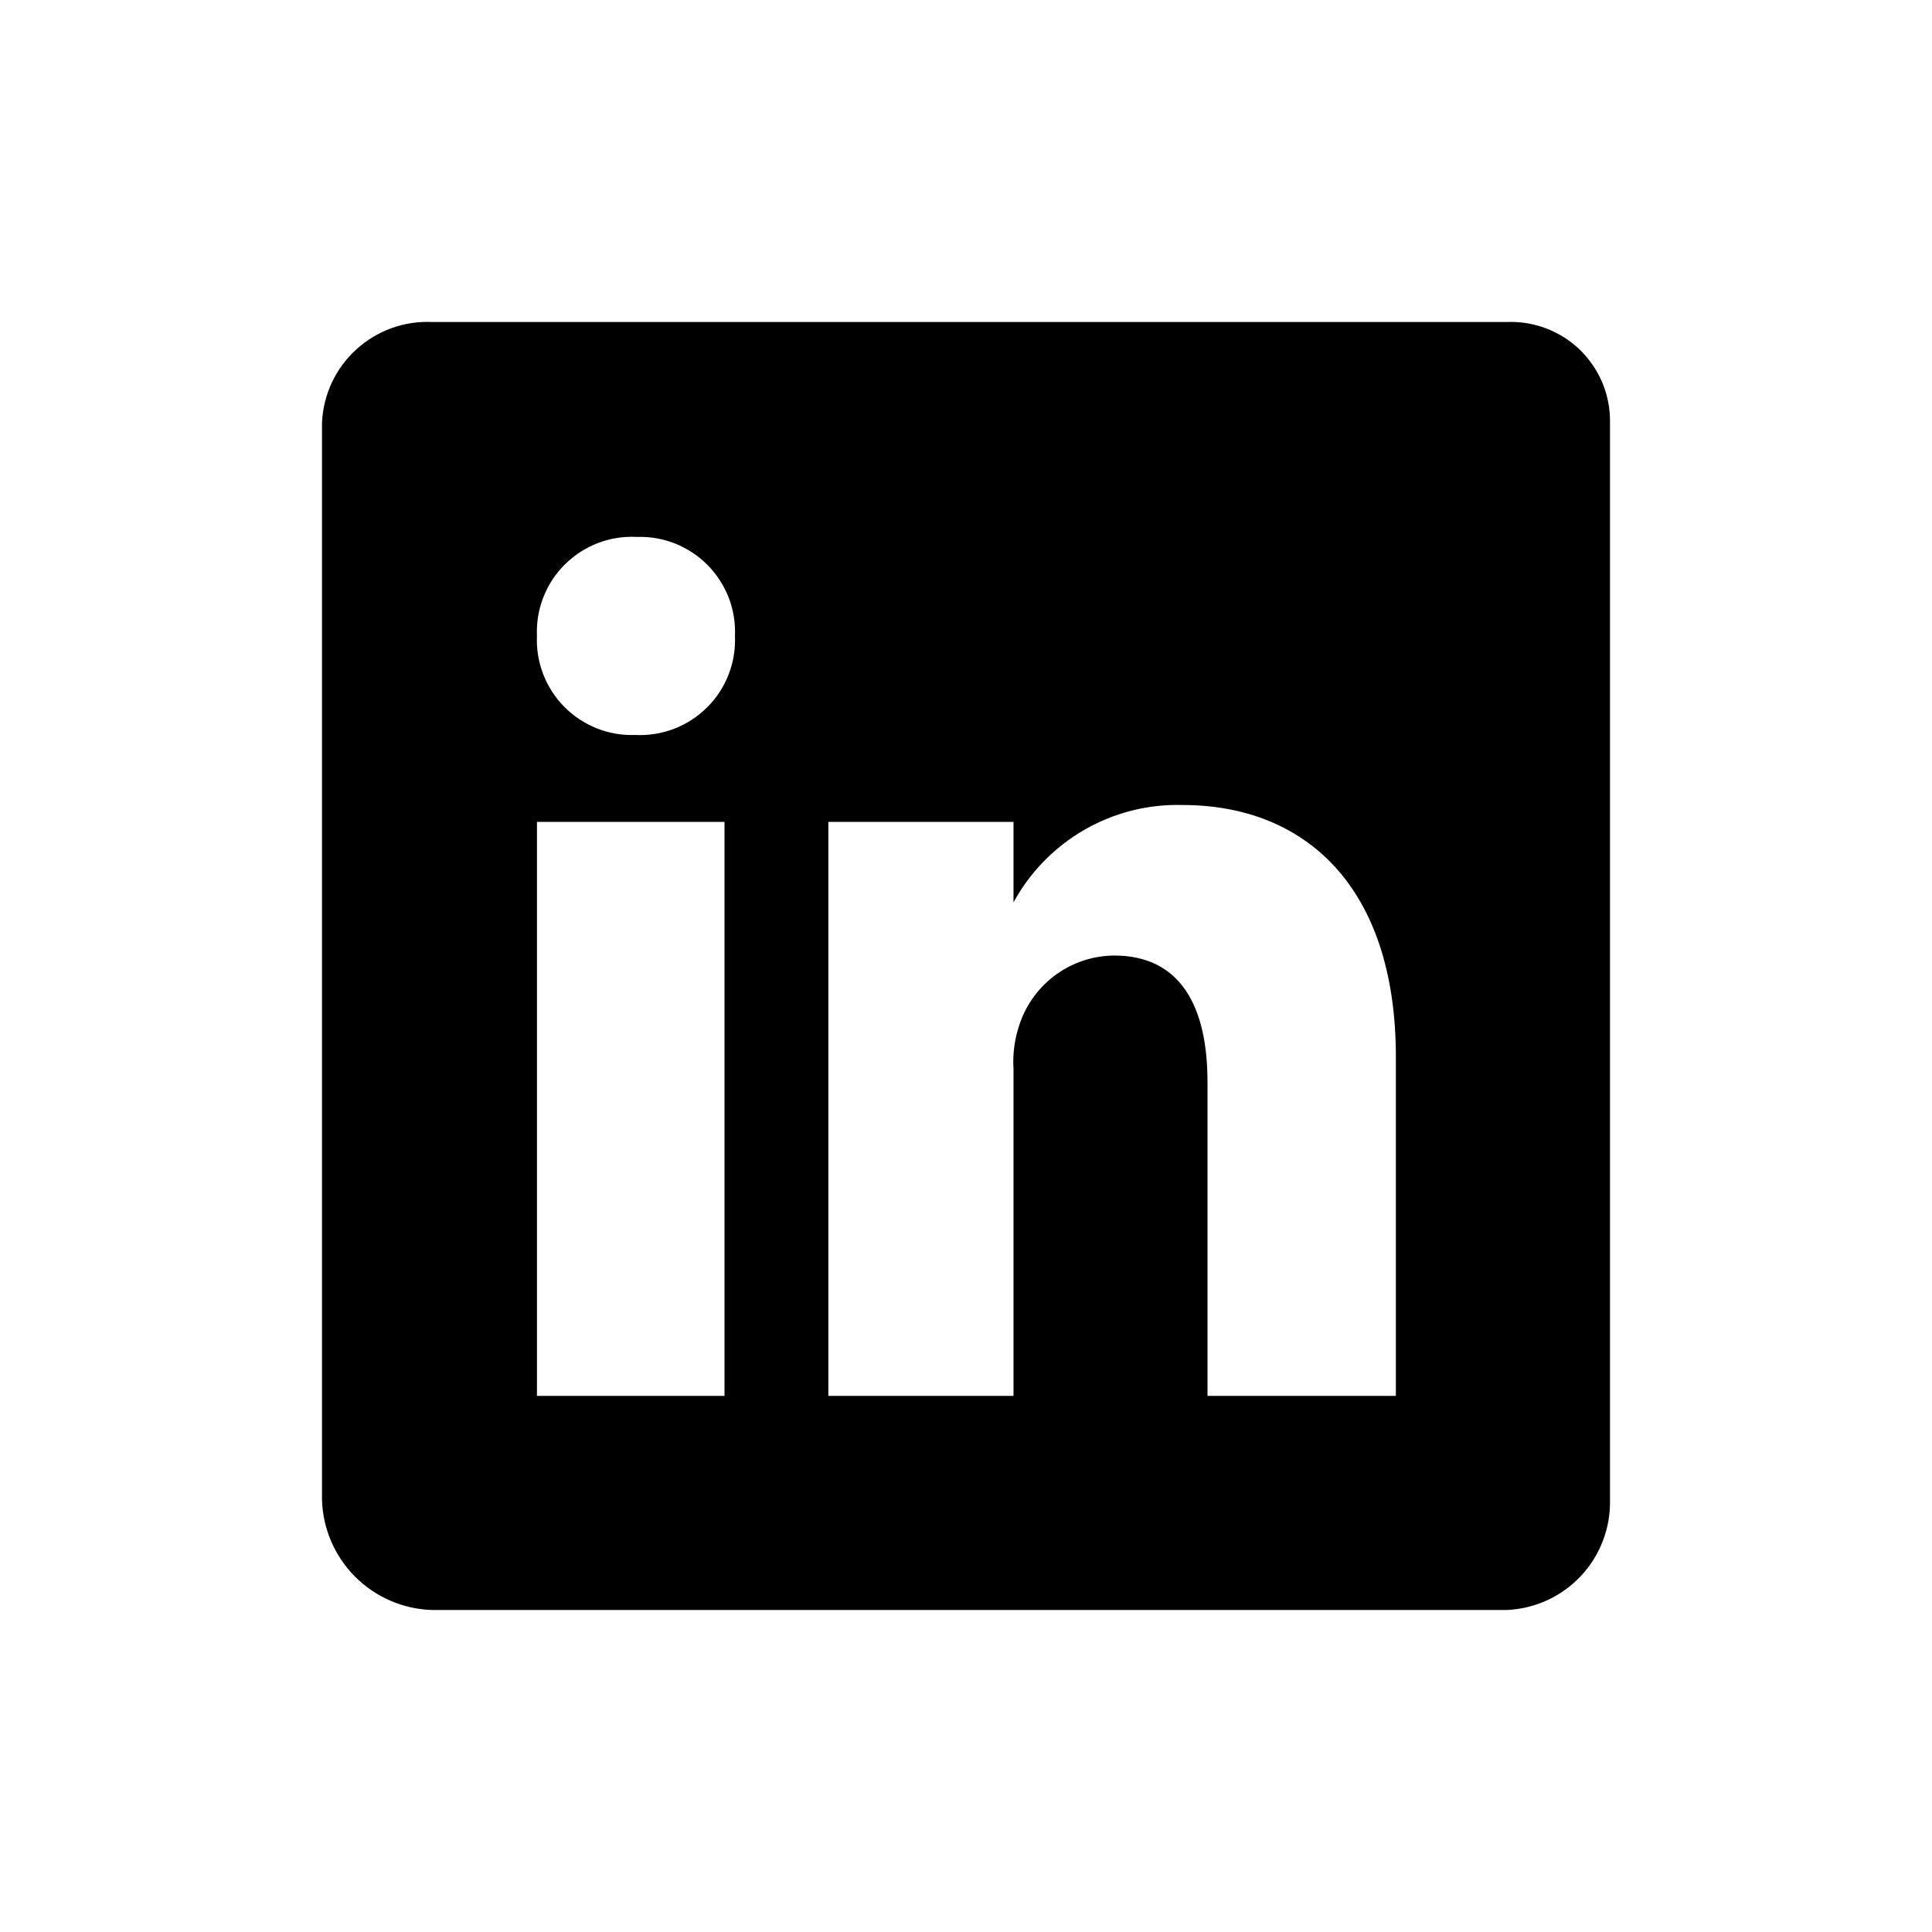
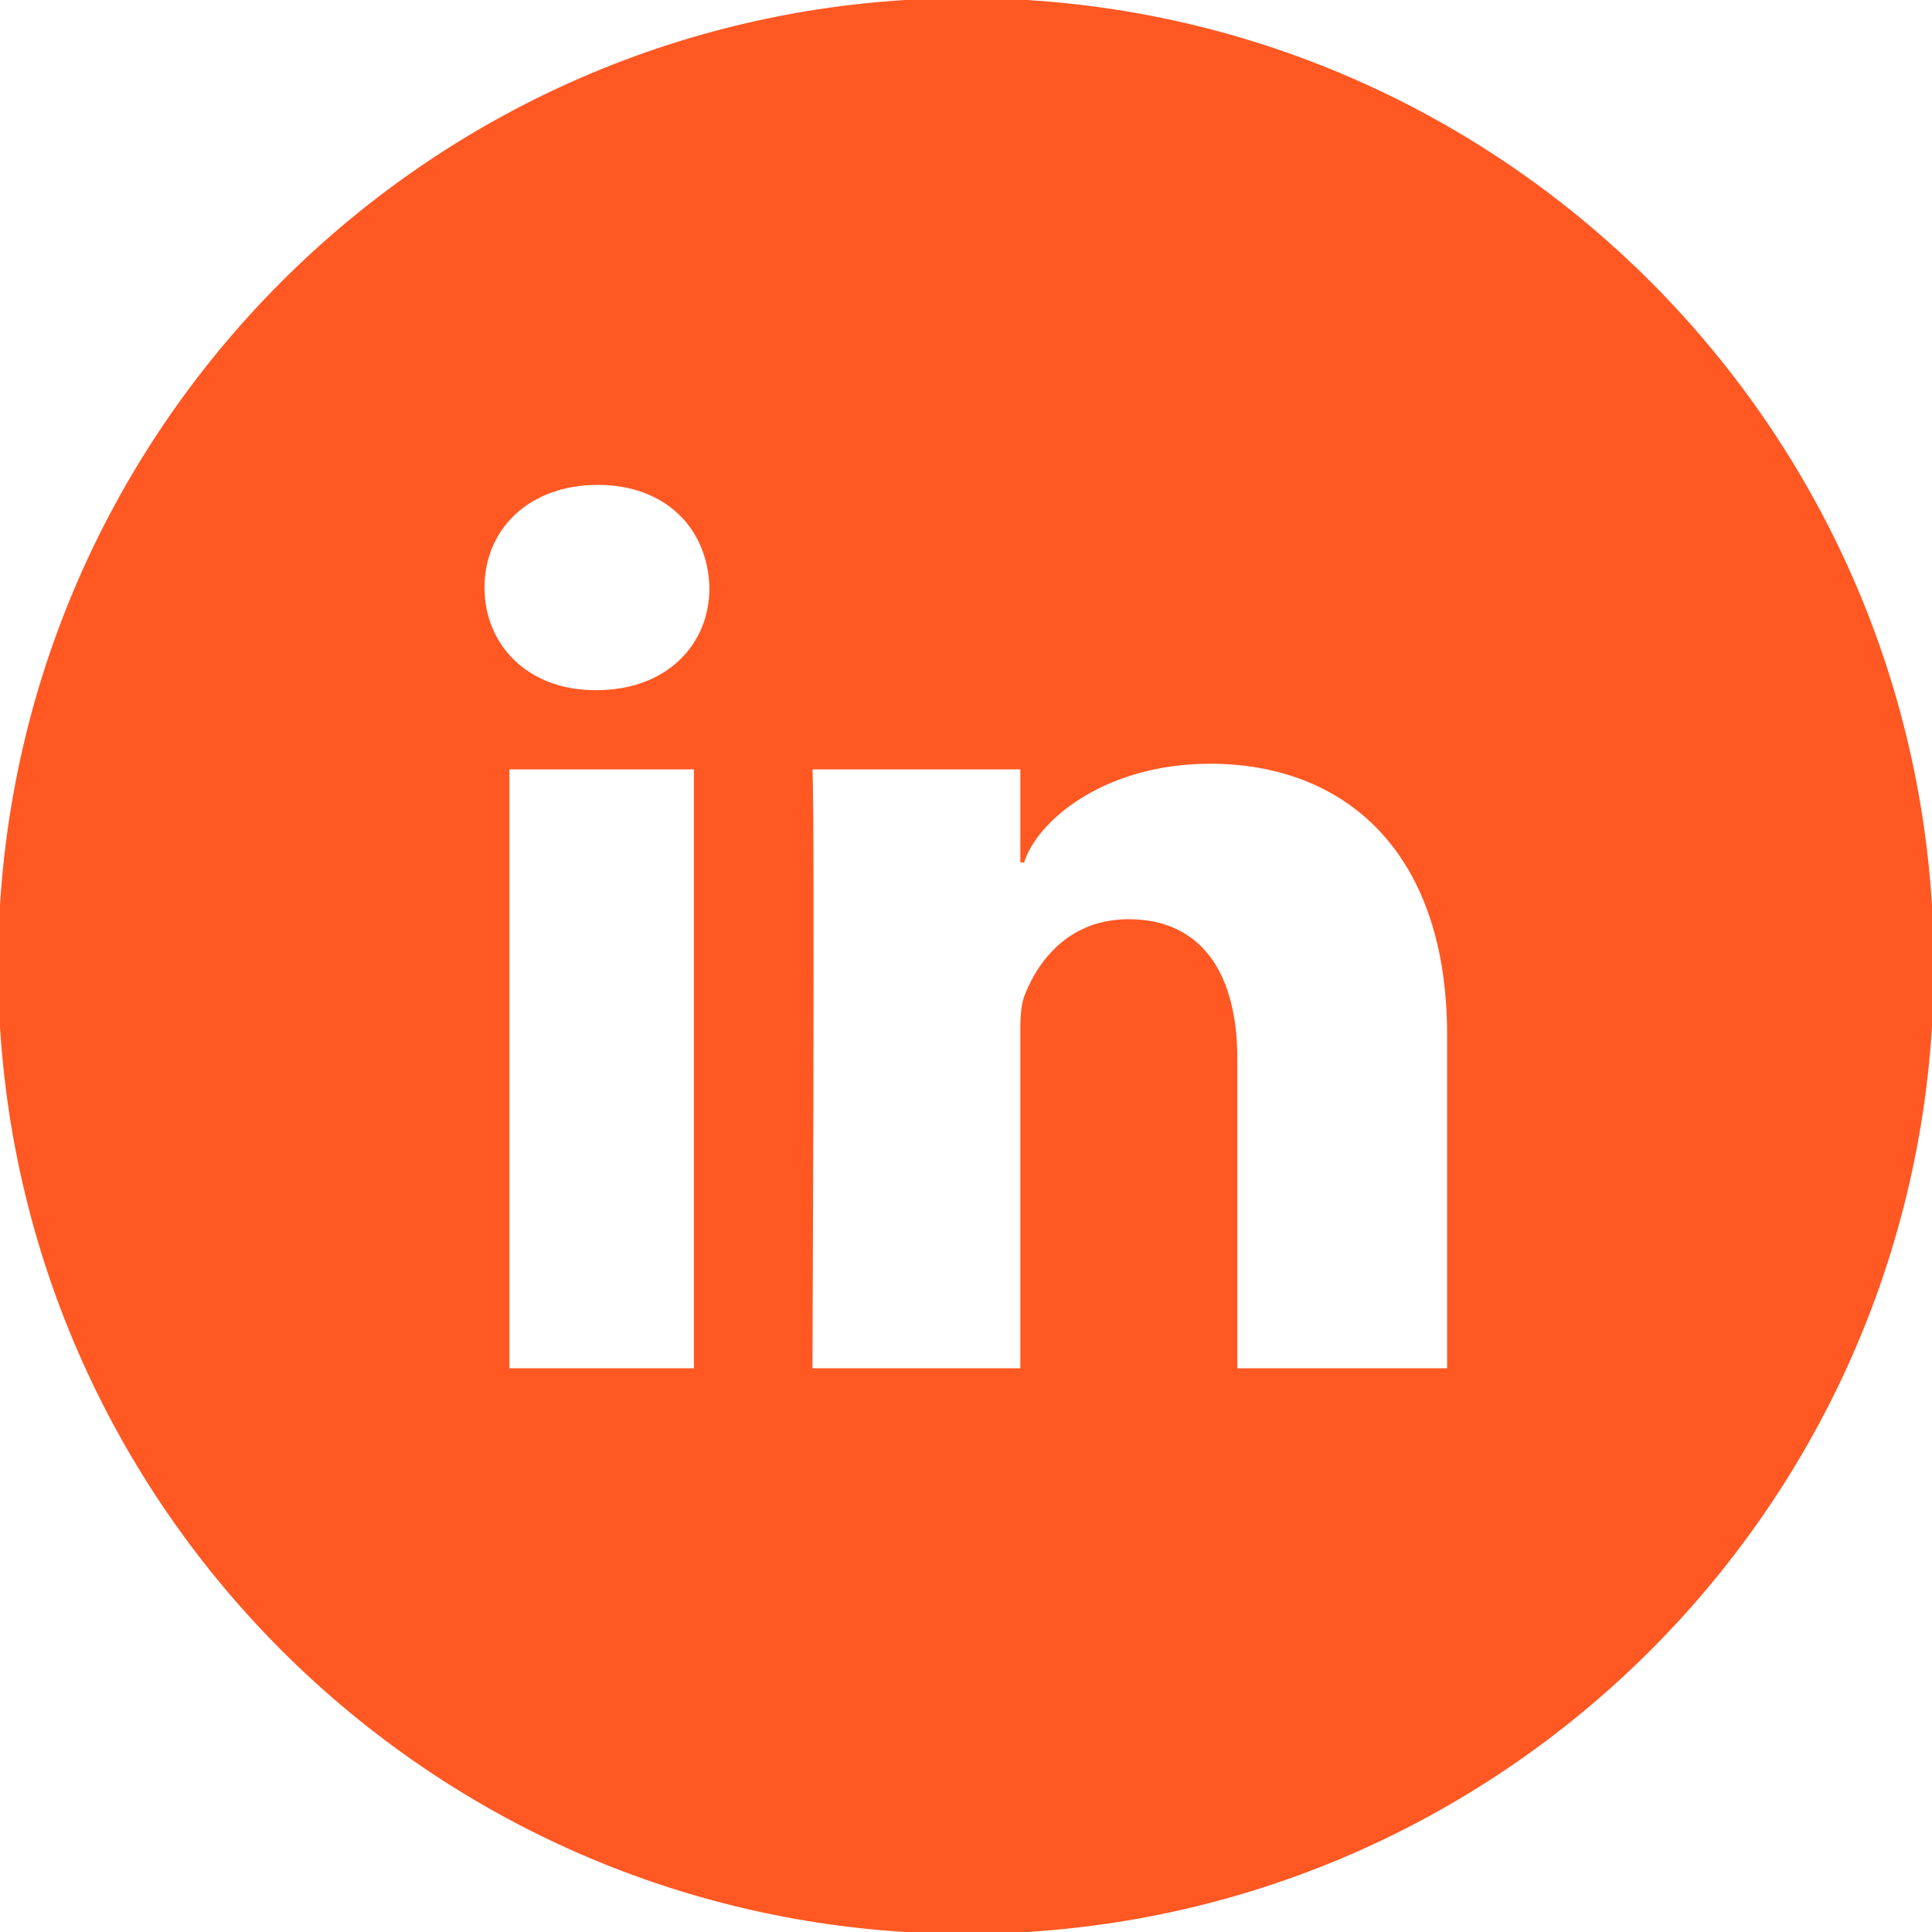
- <svg xmlns="http://www.w3.org/2000/svg" width="800px" height="800px" viewBox="0 0 24 24" fill="none">
+ <svg xmlns="http://www.w3.org/2000/svg" fill="#FF5823" height="800px" width="800px" version="1.1" id="Layer_1" viewBox="-143 145 512 512" xml:space="preserve" stroke="#FF5823">
  <g id="SVGRepo_bgCarrier" stroke-width="0" />
  <g id="SVGRepo_tracerCarrier" stroke-linecap="round" stroke-linejoin="round" />
  <g id="SVGRepo_iconCarrier">
-     <path d="M18.72 4H5.37C5.198 3.992 5.026 4.018 4.864 4.076C4.702 4.135 4.553 4.225 4.426 4.341C4.298 4.457 4.195 4.597 4.122 4.753C4.049 4.909 4.008 5.078 4 5.25V18.63C4.01 18.99 4.158 19.333 4.412 19.587C4.667 19.842 5.01 19.99 5.37 20H18.72C19.07 19.984 19.4 19.832 19.64 19.576C19.879 19.32 20.008 18.98 20 18.63V5.25C20.003 5.082 19.971 4.916 19.908 4.761C19.844 4.606 19.749 4.466 19.63 4.349C19.51 4.232 19.367 4.141 19.211 4.081C19.054 4.021 18.887 3.993 18.72 4ZM9 17.34H6.67V10.21H9V17.34ZM7.89 9.13C7.727 9.136 7.565 9.108 7.414 9.048C7.263 8.988 7.126 8.897 7.011 8.782C6.897 8.666 6.807 8.528 6.748 8.376C6.69 8.225 6.663 8.063 6.67 7.9C6.663 7.736 6.69 7.572 6.75 7.419C6.81 7.265 6.901 7.126 7.018 7.011C7.135 6.895 7.274 6.805 7.428 6.746C7.582 6.687 7.746 6.661 7.91 6.67C8.073 6.664 8.235 6.692 8.386 6.752C8.537 6.812 8.674 6.903 8.789 7.018C8.903 7.134 8.993 7.272 9.052 7.423C9.11 7.575 9.137 7.737 9.13 7.9C9.137 8.064 9.11 8.228 9.05 8.381C8.99 8.535 8.899 8.674 8.782 8.789C8.665 8.905 8.526 8.995 8.372 9.054C8.218 9.113 8.054 9.138 7.89 9.13ZM17.34 17.34H15V13.44C15 12.51 14.67 11.87 13.84 11.87C13.582 11.872 13.331 11.954 13.122 12.104C12.912 12.255 12.755 12.466 12.67 12.71C12.605 12.893 12.578 13.086 12.59 13.28V17.34H10.29V10.21H12.59V11.21C12.794 10.834 13.099 10.523 13.469 10.309C13.84 10.095 14.262 9.988 14.69 10C16.2 10 17.34 11 17.34 13.13V17.34Z" fill="#000000" />
+     <path d="M113,145c-141.4,0-256,114.6-256,256s114.6,256,256,256s256-114.6,256-256S254.4,145,113,145z M41.4,508.1H-8.5V348.4h49.9 V508.1z M15.1,328.4h-0.4c-18.1,0-29.8-12.2-29.8-27.7c0-15.8,12.1-27.7,30.5-27.7c18.4,0,29.7,11.9,30.1,27.7 C45.6,316.1,33.9,328.4,15.1,328.4z M241,508.1h-56.6v-82.6c0-21.6-8.8-36.4-28.3-36.4c-14.9,0-23.2,10-27,19.6 c-1.4,3.4-1.2,8.2-1.2,13.1v86.3H71.8c0,0,0.7-146.4,0-159.7h56.1v25.1c3.3-11,21.2-26.6,49.8-26.6c35.5,0,63.3,23,63.3,72.4V508.1z " />
  </g>
</svg>
